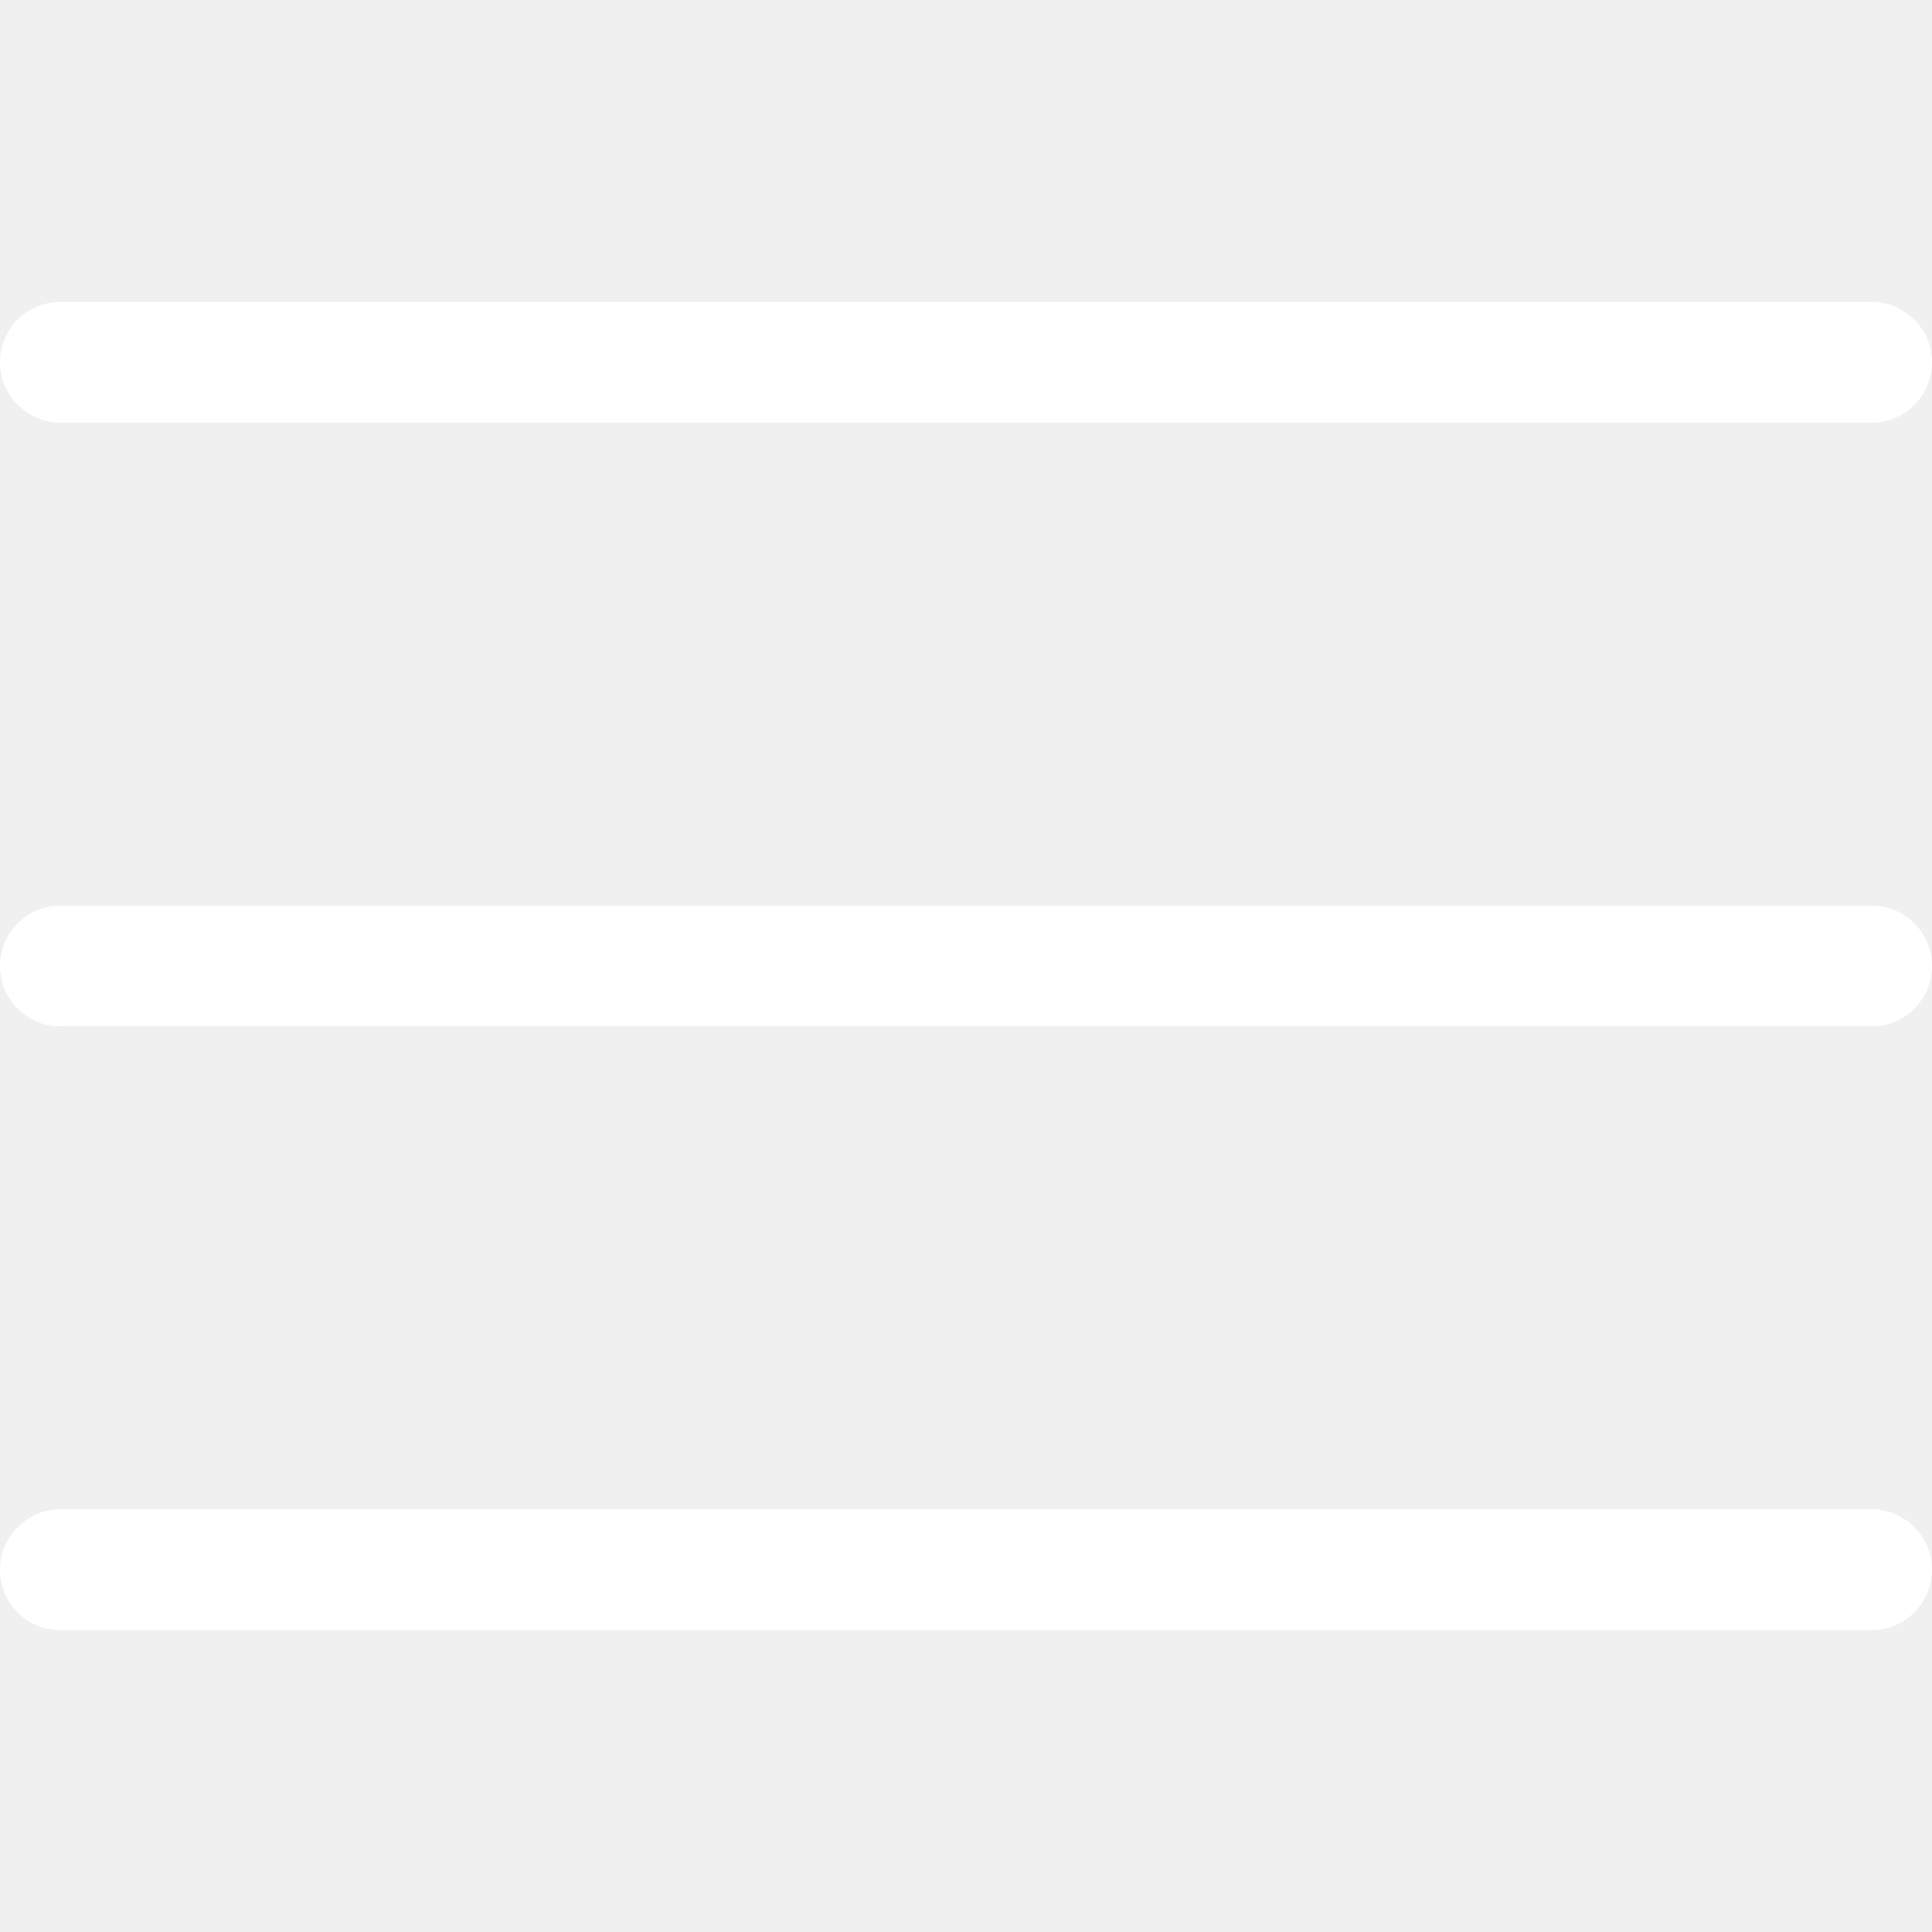
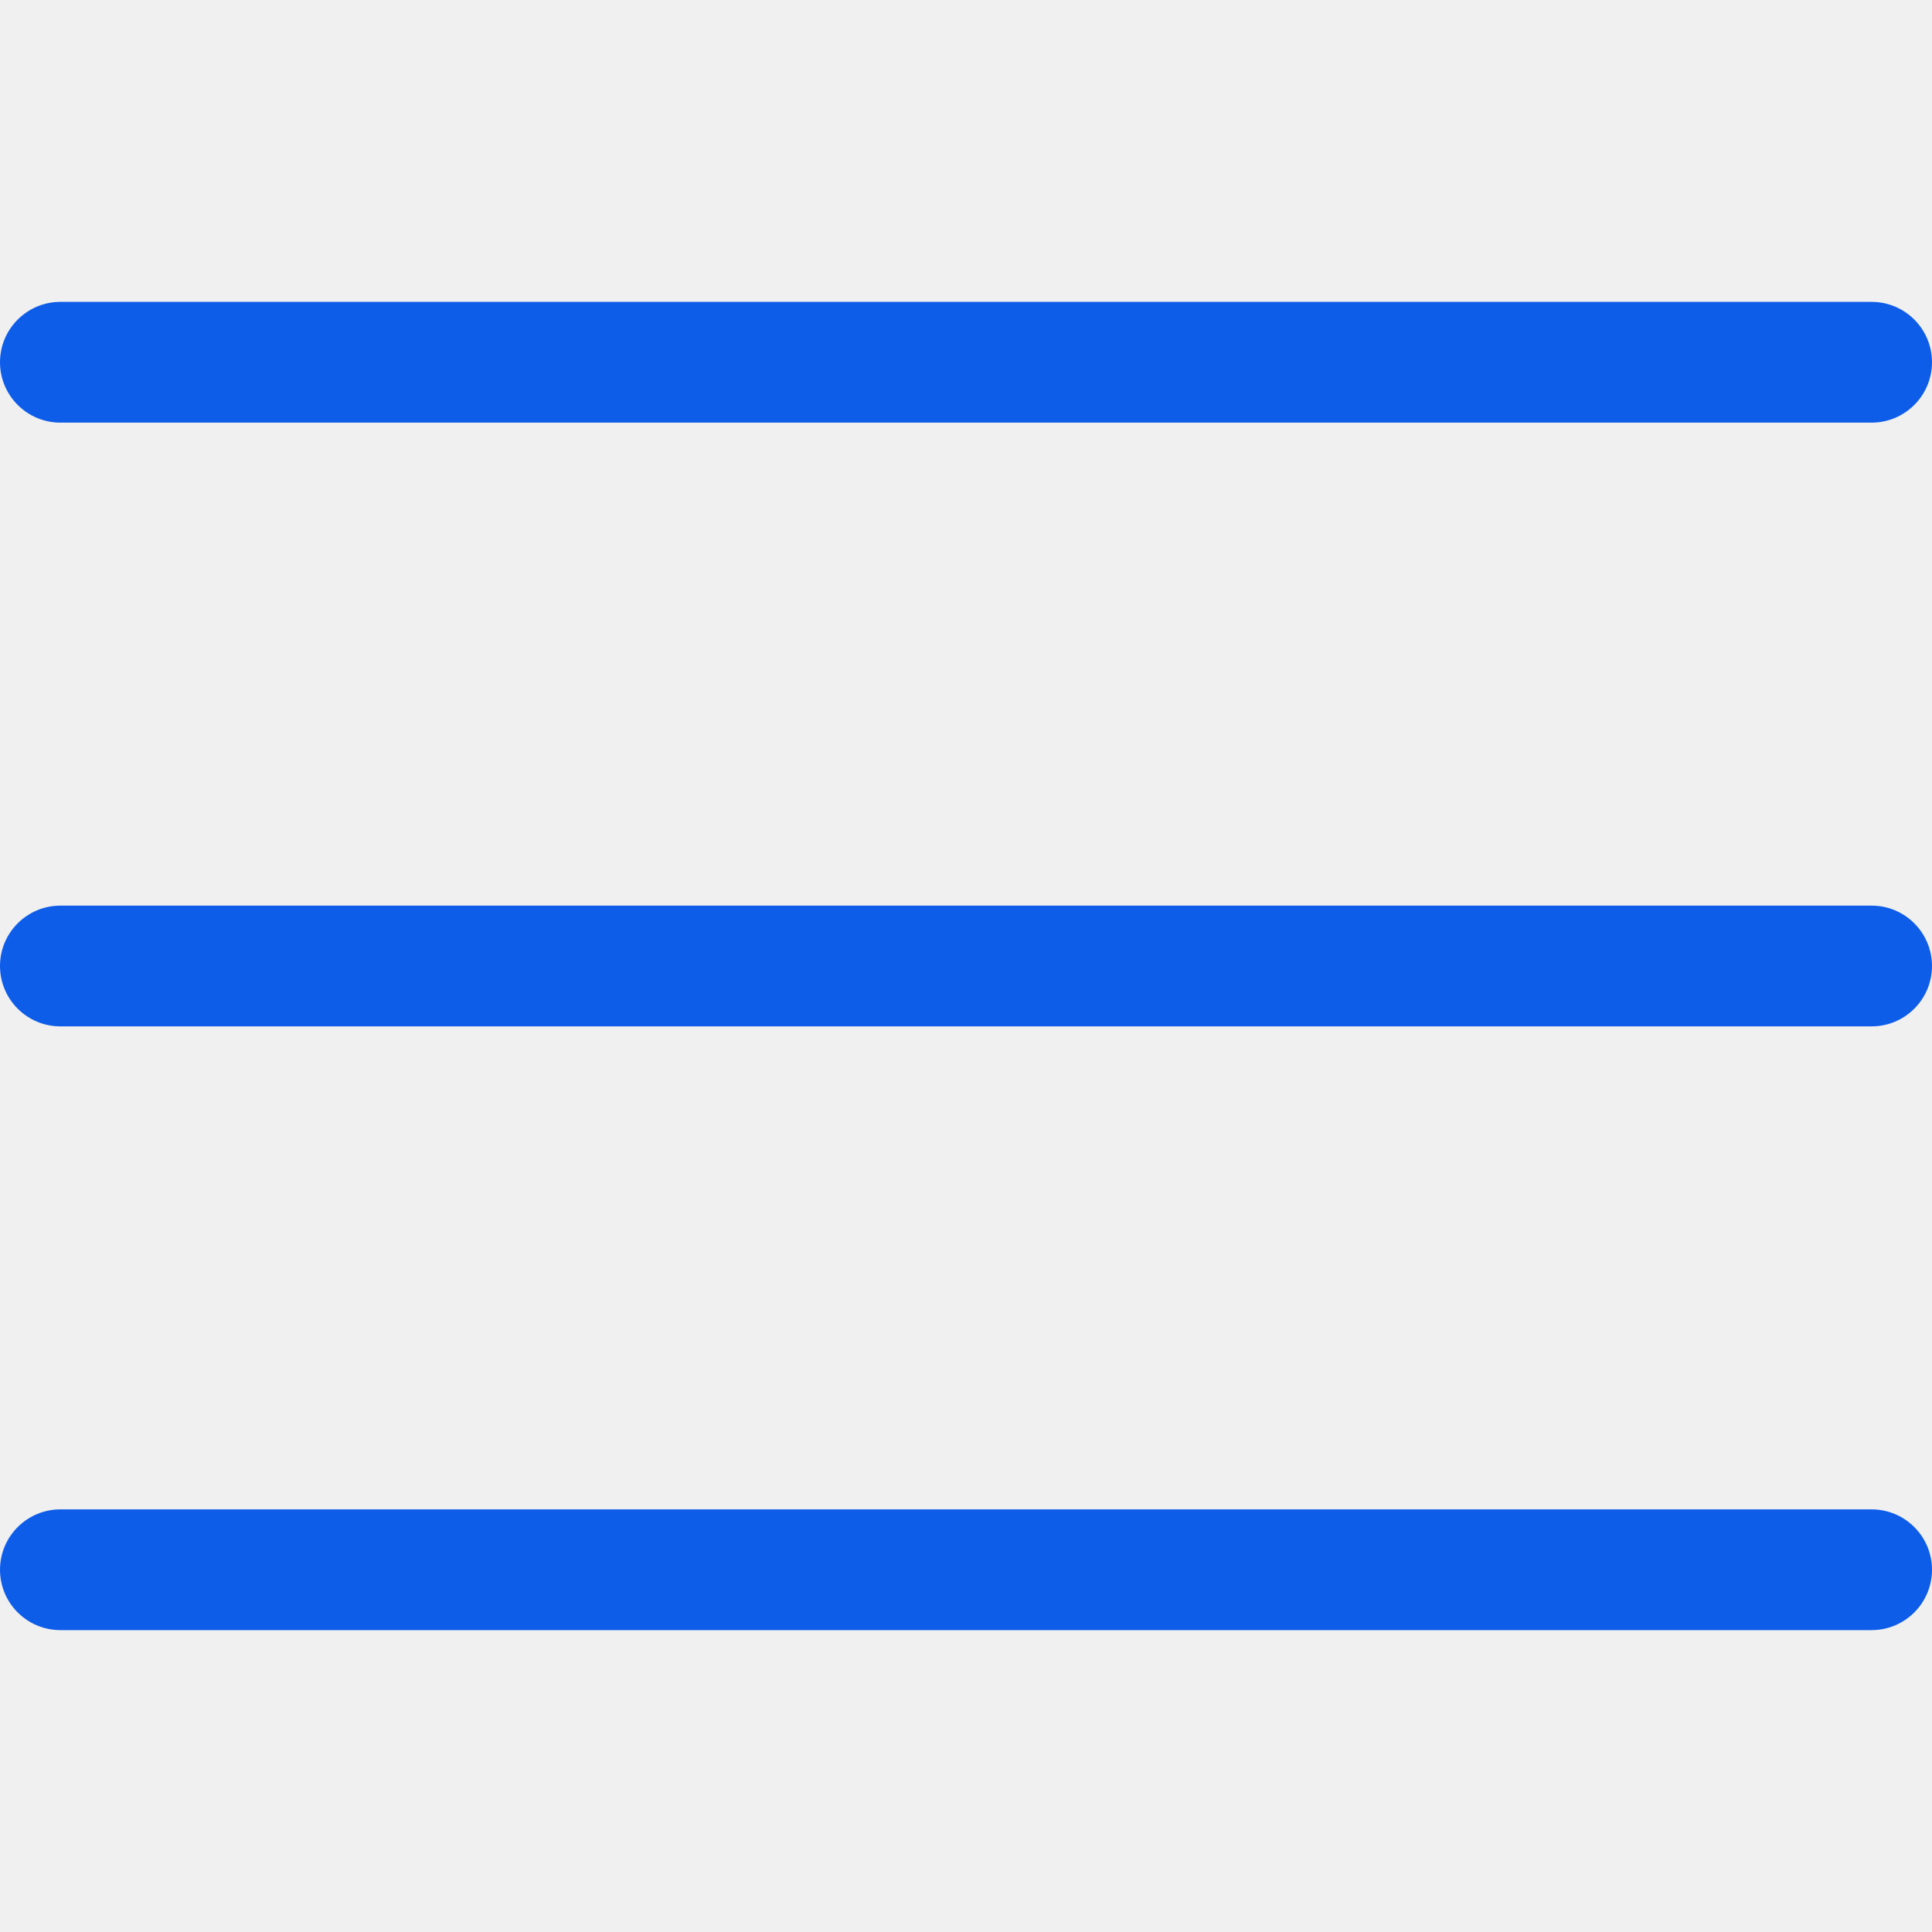
- <svg xmlns="http://www.w3.org/2000/svg" version="1.1" id="Capa_1" x="0px" y="0px" viewBox="0 0 384.97 384.97" fill="white" style="enable-background:new 0 0 384.97 384.97;" xml:space="preserve">
+ <svg xmlns="http://www.w3.org/2000/svg" version="1.1" id="Capa_1" x="0px" y="0px" viewBox="0 0 384.97 384.97" fill="#0E5DE9" style="enable-background:new 0 0 384.97 384.97;" xml:space="preserve">
  <g>
    <g id="Menu">
      <path d="M12.03,84.212h360.909c6.641,0,12.03-5.39,12.03-12.03c0-6.641-5.39-12.03-12.03-12.03H12.03    C5.39,60.152,0,65.541,0,72.182C0,78.823,5.39,84.212,12.03,84.212z" />
      <path d="M372.939,180.455H12.03c-6.641,0-12.03,5.39-12.03,12.03s5.39,12.03,12.03,12.03h360.909c6.641,0,12.03-5.39,12.03-12.03    S379.58,180.455,372.939,180.455z" />
      <path d="M372.939,300.758H12.03c-6.641,0-12.03,5.39-12.03,12.03c0,6.641,5.39,12.03,12.03,12.03h360.909    c6.641,0,12.03-5.39,12.03-12.03C384.97,306.147,379.58,300.758,372.939,300.758z" />
    </g>
    <g>
	</g>
    <g>
	</g>
    <g>
	</g>
    <g>
	</g>
    <g>
	</g>
    <g>
	</g>
  </g>
  <g>
</g>
  <g>
</g>
  <g>
</g>
  <g>
</g>
  <g>
</g>
  <g>
</g>
  <g>
</g>
  <g>
</g>
  <g>
</g>
  <g>
</g>
  <g>
</g>
  <g>
</g>
  <g>
</g>
  <g>
</g>
  <g>
</g>
</svg>
